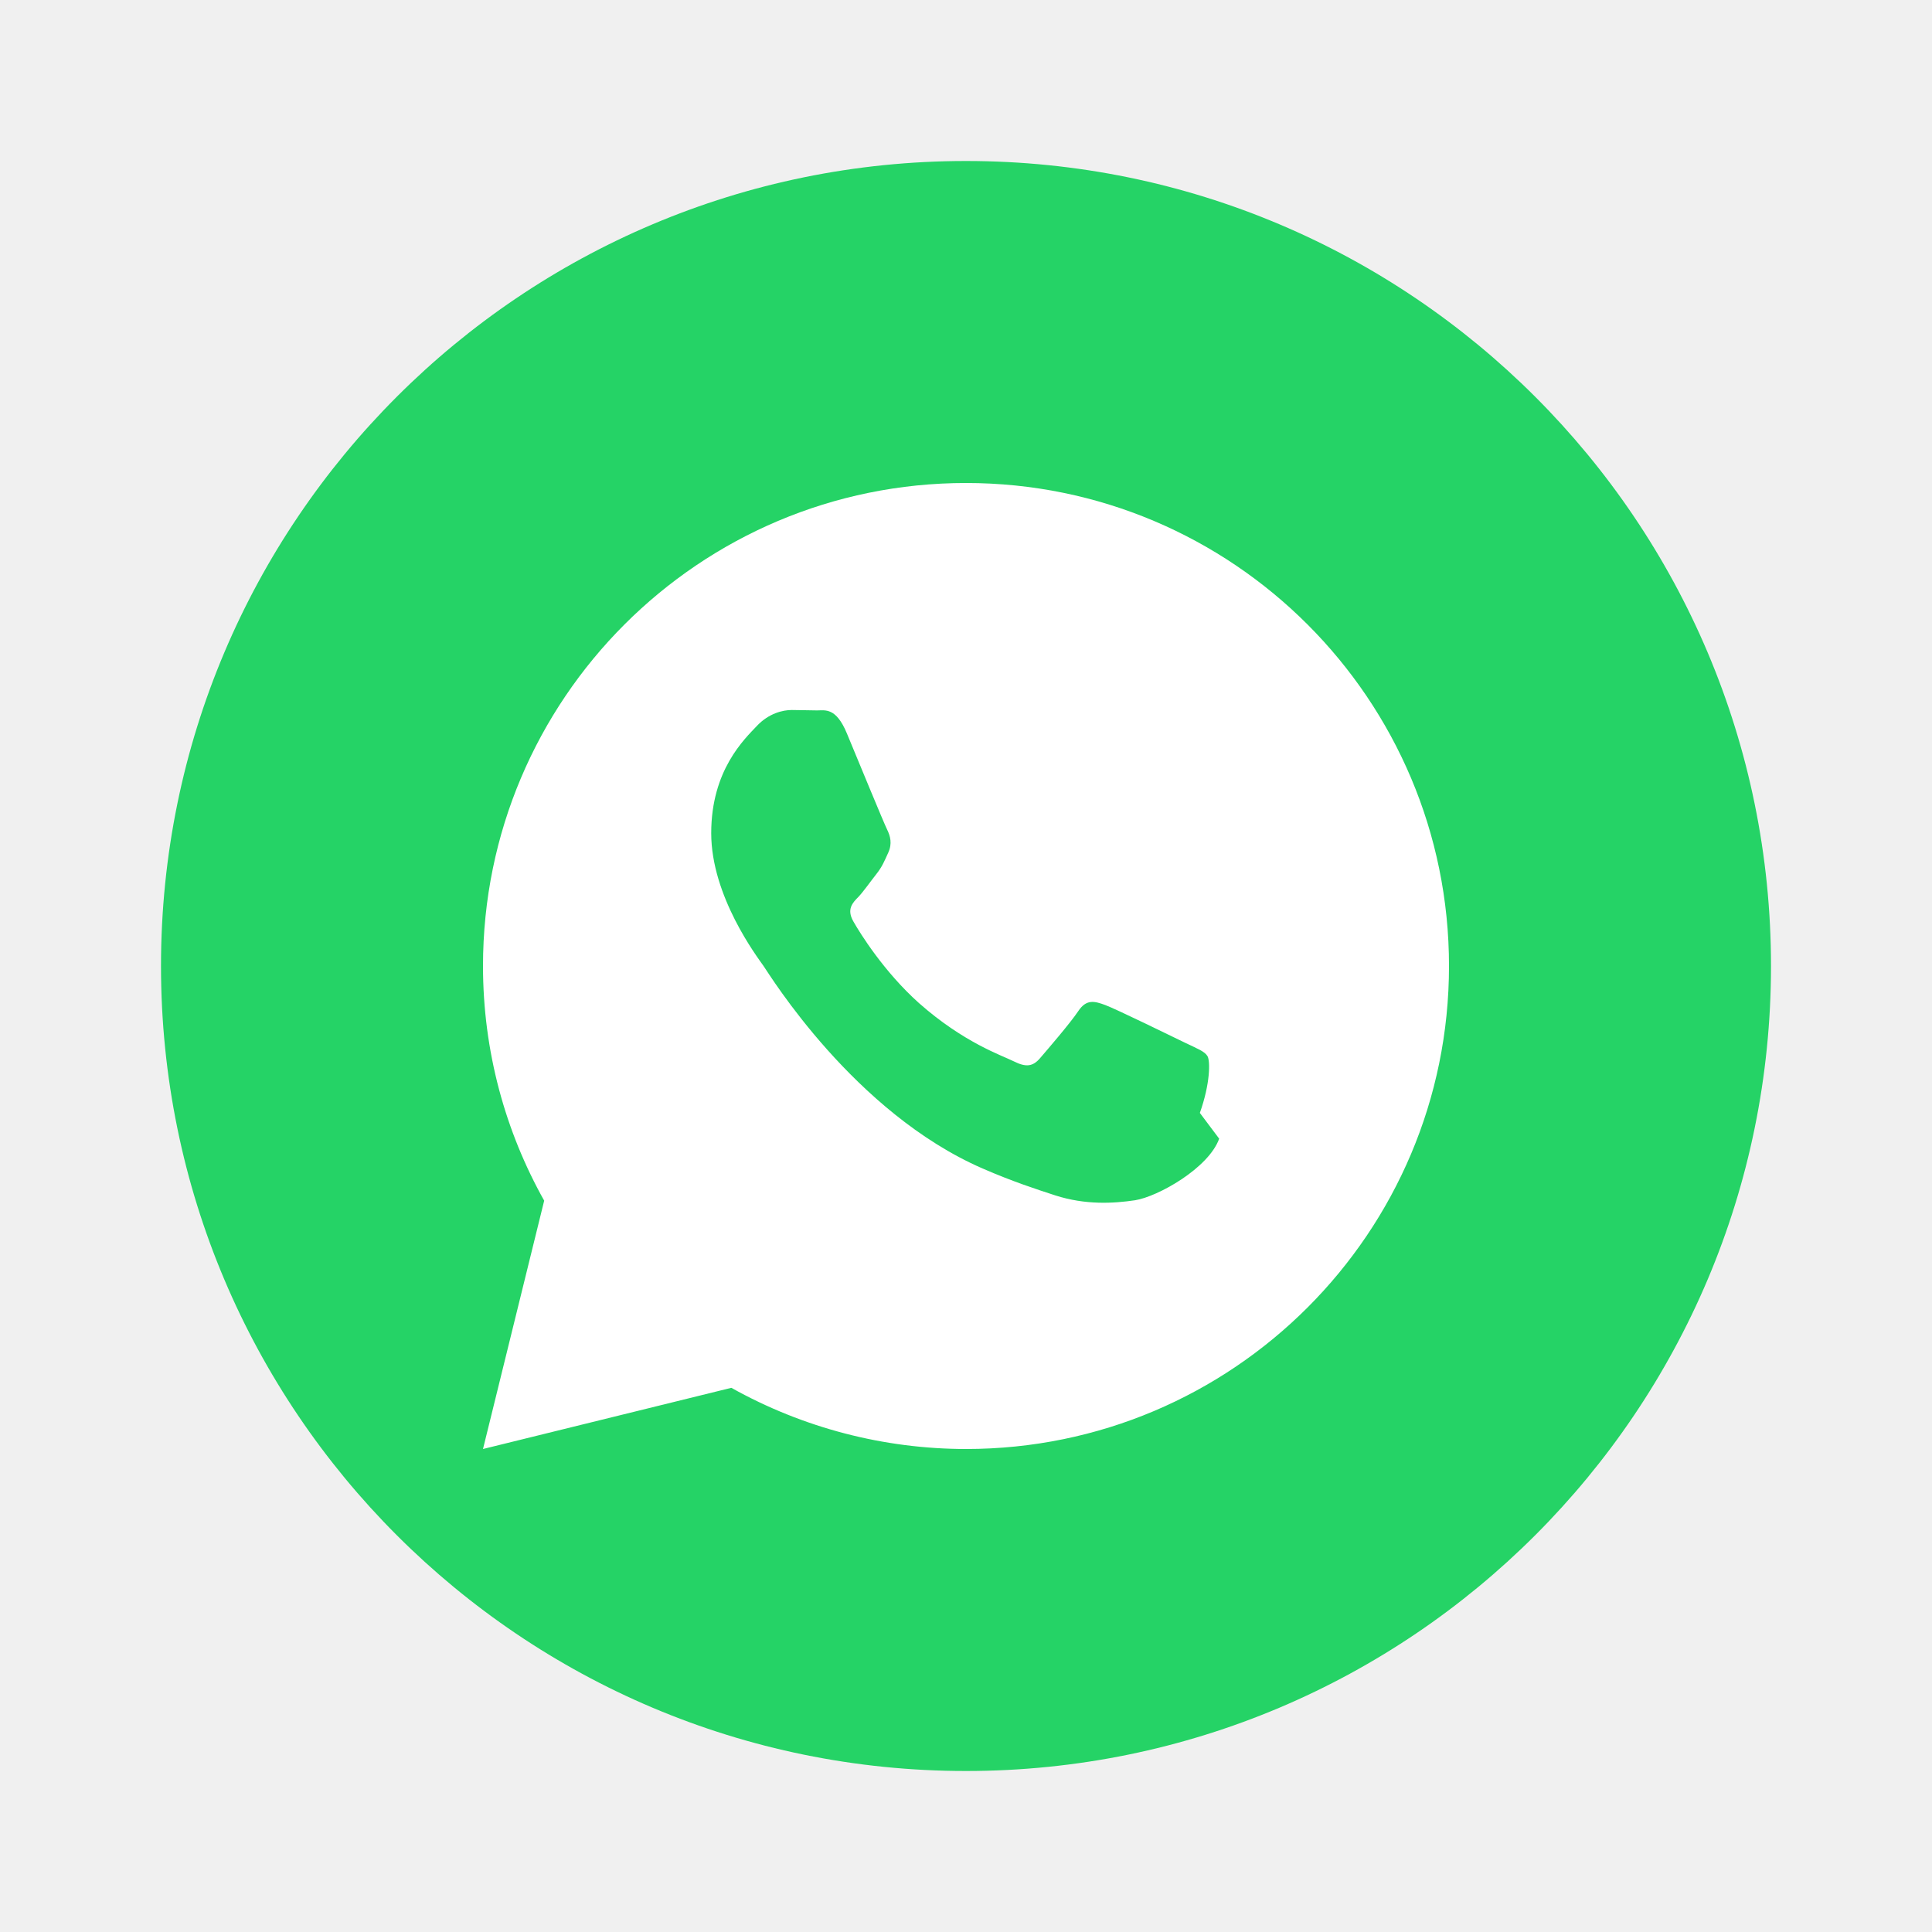
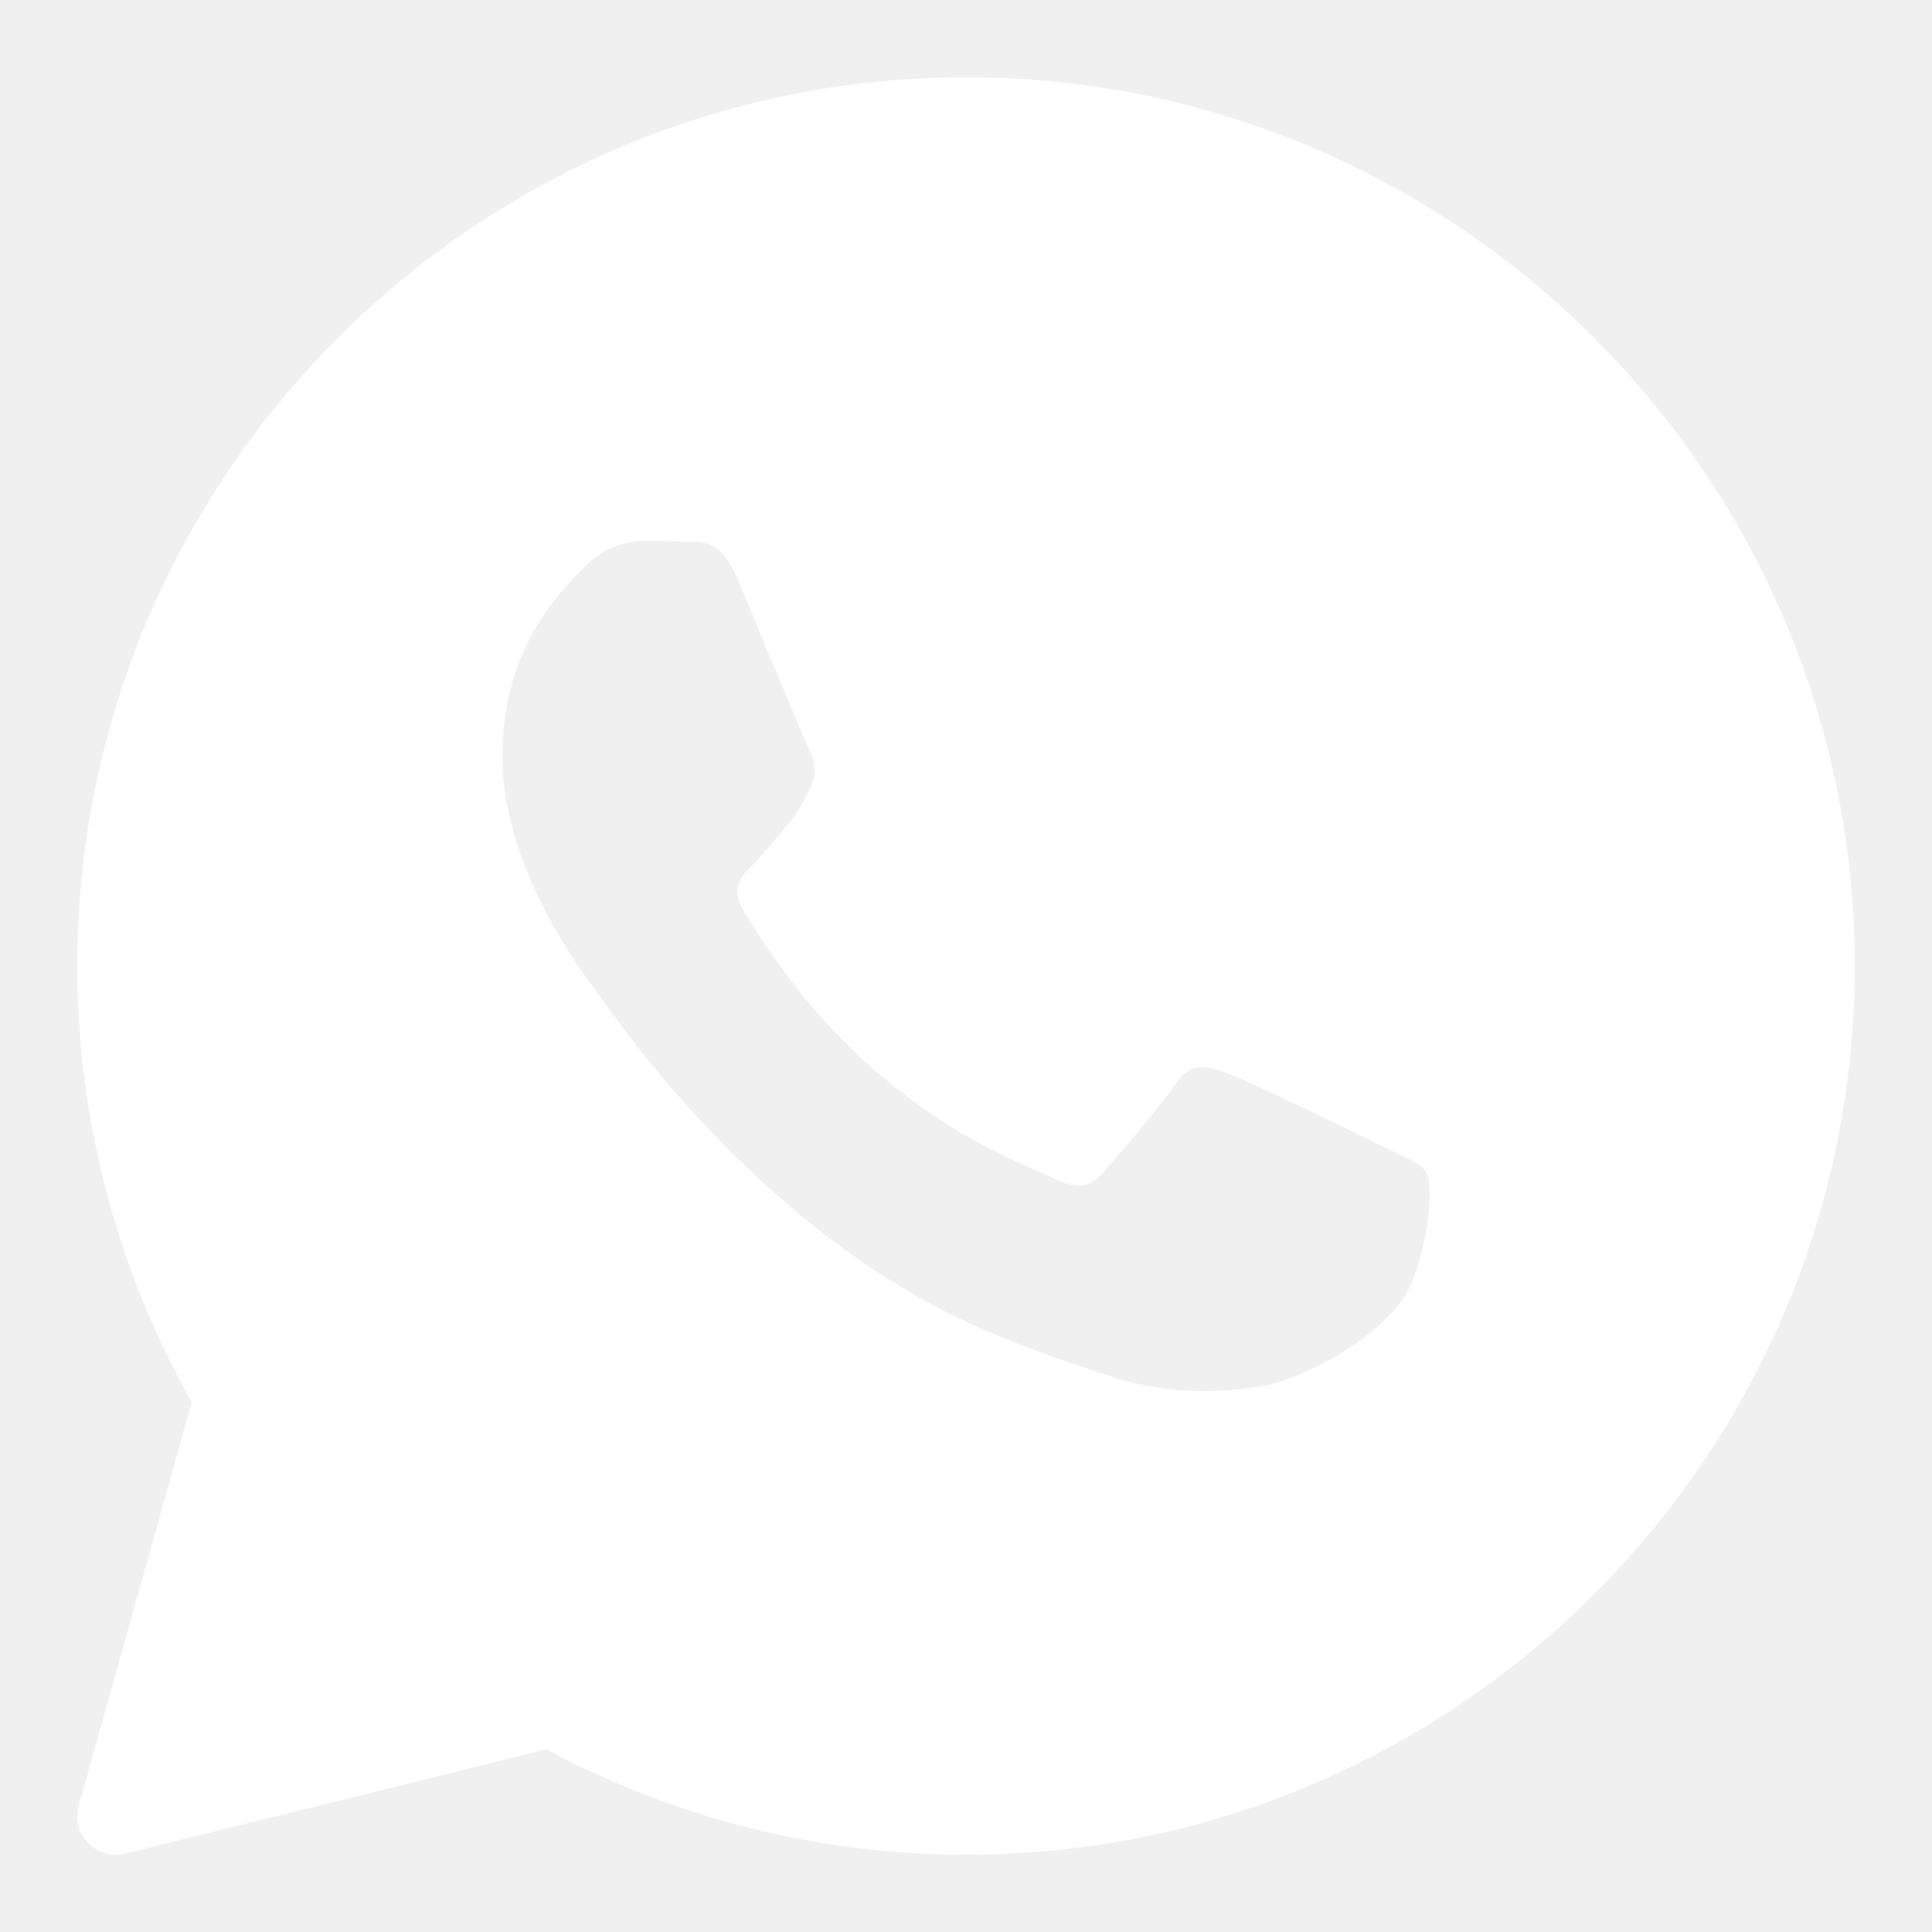
- <svg xmlns="http://www.w3.org/2000/svg" viewBox="0 0 48 48" fill="none">
-   <g>
-     <circle cx="24" cy="24" r="20" fill="#25D366" />
-     <path d="M24 12c-6.627 0-12 5.373-12 12 0 2.12.555 4.11 1.52 5.83L12 36l6.17-1.52A11.96 11.96 0 0024 36c6.627 0 12-5.373 12-12S30.627 12 24 12zm6.29 16.29c-.26.73-1.52 1.44-2.09 1.53-.54.08-1.23.12-1.98-.12-.46-.15-1.05-.34-1.81-.67-3.19-1.39-5.28-4.8-5.44-5.03-.16-.23-1.3-1.73-1.3-3.3 0-1.57.83-2.34 1.13-2.66.3-.32.65-.4.87-.4.22 0 .44.01.63.01.2 0 .47-.08.74.57.27.65.92 2.23 1 2.39.08.16.13.35.03.57-.1.22-.15.35-.3.54-.15.19-.31.42-.44.56-.15.15-.3.31-.13.61.17.3.76 1.25 1.63 2.03 1.12.99 2.06 1.3 2.36 1.45.3.15.47.13.65-.08.18-.21.75-.87.95-1.17.2-.3.4-.25.67-.15.27.1 1.7.8 1.99.94.29.14.48.21.55.33.07.12.07.68-.19 1.41z" fill="#fff" />
+ <svg xmlns="http://www.w3.org/2000/svg" viewBox="0,0,256,256" width="50px" height="50px" fill-rule="nonzero">
+   <g fill="#ffffff" fill-rule="nonzero" stroke="none" stroke-width="1" stroke-linecap="butt" stroke-linejoin="miter" stroke-miterlimit="10" stroke-dasharray="" stroke-dashoffset="0" font-family="none" font-weight="none" font-size="none" text-anchor="none" style="mix-blend-mode: normal">
+     <g transform="scale(5.12,5.12)">
+       <path d="M25,2c-12.682,0 -23,10.318 -23,23c0,3.96 1.023,7.854 2.963,11.29l-2.926,10.44c-0.096,0.343 -0.003,0.711 0.245,0.966c0.191,0.197 0.451,0.304 0.718,0.304c0.08,0 0.161,-0.01 0.24,-0.029l10.896,-2.699c3.327,1.786 7.074,2.728 10.864,2.728c12.682,0 23,-10.318 23,-23c0,-12.682 -10.318,-23 -23,-23zM36.57,33.116c-0.492,1.362 -2.852,2.605 -3.986,2.772c-1.018,0.149 -2.306,0.213 -3.72,-0.231c-0.857,-0.27 -1.957,-0.628 -3.366,-1.229c-5.923,-2.526 -9.791,-8.415 -10.087,-8.804c-0.295,-0.389 -2.411,-3.161 -2.411,-6.03c0,-2.869 1.525,-4.28 2.067,-4.864c0.542,-0.584 1.181,-0.73 1.575,-0.73c0.394,0 0.787,0.005 1.132,0.021c0.363,0.018 0.85,-0.137 1.329,1.001c0.492,1.168 1.673,4.037 1.819,4.33c0.148,0.292 0.246,0.633 0.05,1.022c-0.196,0.389 -0.294,0.632 -0.59,0.973c-0.296,0.341 -0.62,0.76 -0.886,1.022c-0.296,0.291 -0.603,0.606 -0.259,1.19c0.344,0.584 1.529,2.493 3.285,4.039c2.255,1.986 4.158,2.602 4.748,2.894c0.59,0.292 0.935,0.243 1.279,-0.146c0.344,-0.39 1.476,-1.703 1.869,-2.286c0.393,-0.583 0.787,-0.487 1.329,-0.292c0.542,0.194 3.445,1.604 4.035,1.896c0.59,0.292 0.984,0.438 1.132,0.681c0.148,0.242 0.148,1.41 -0.344,2.771z" />
+     </g>
  </g>
</svg>
